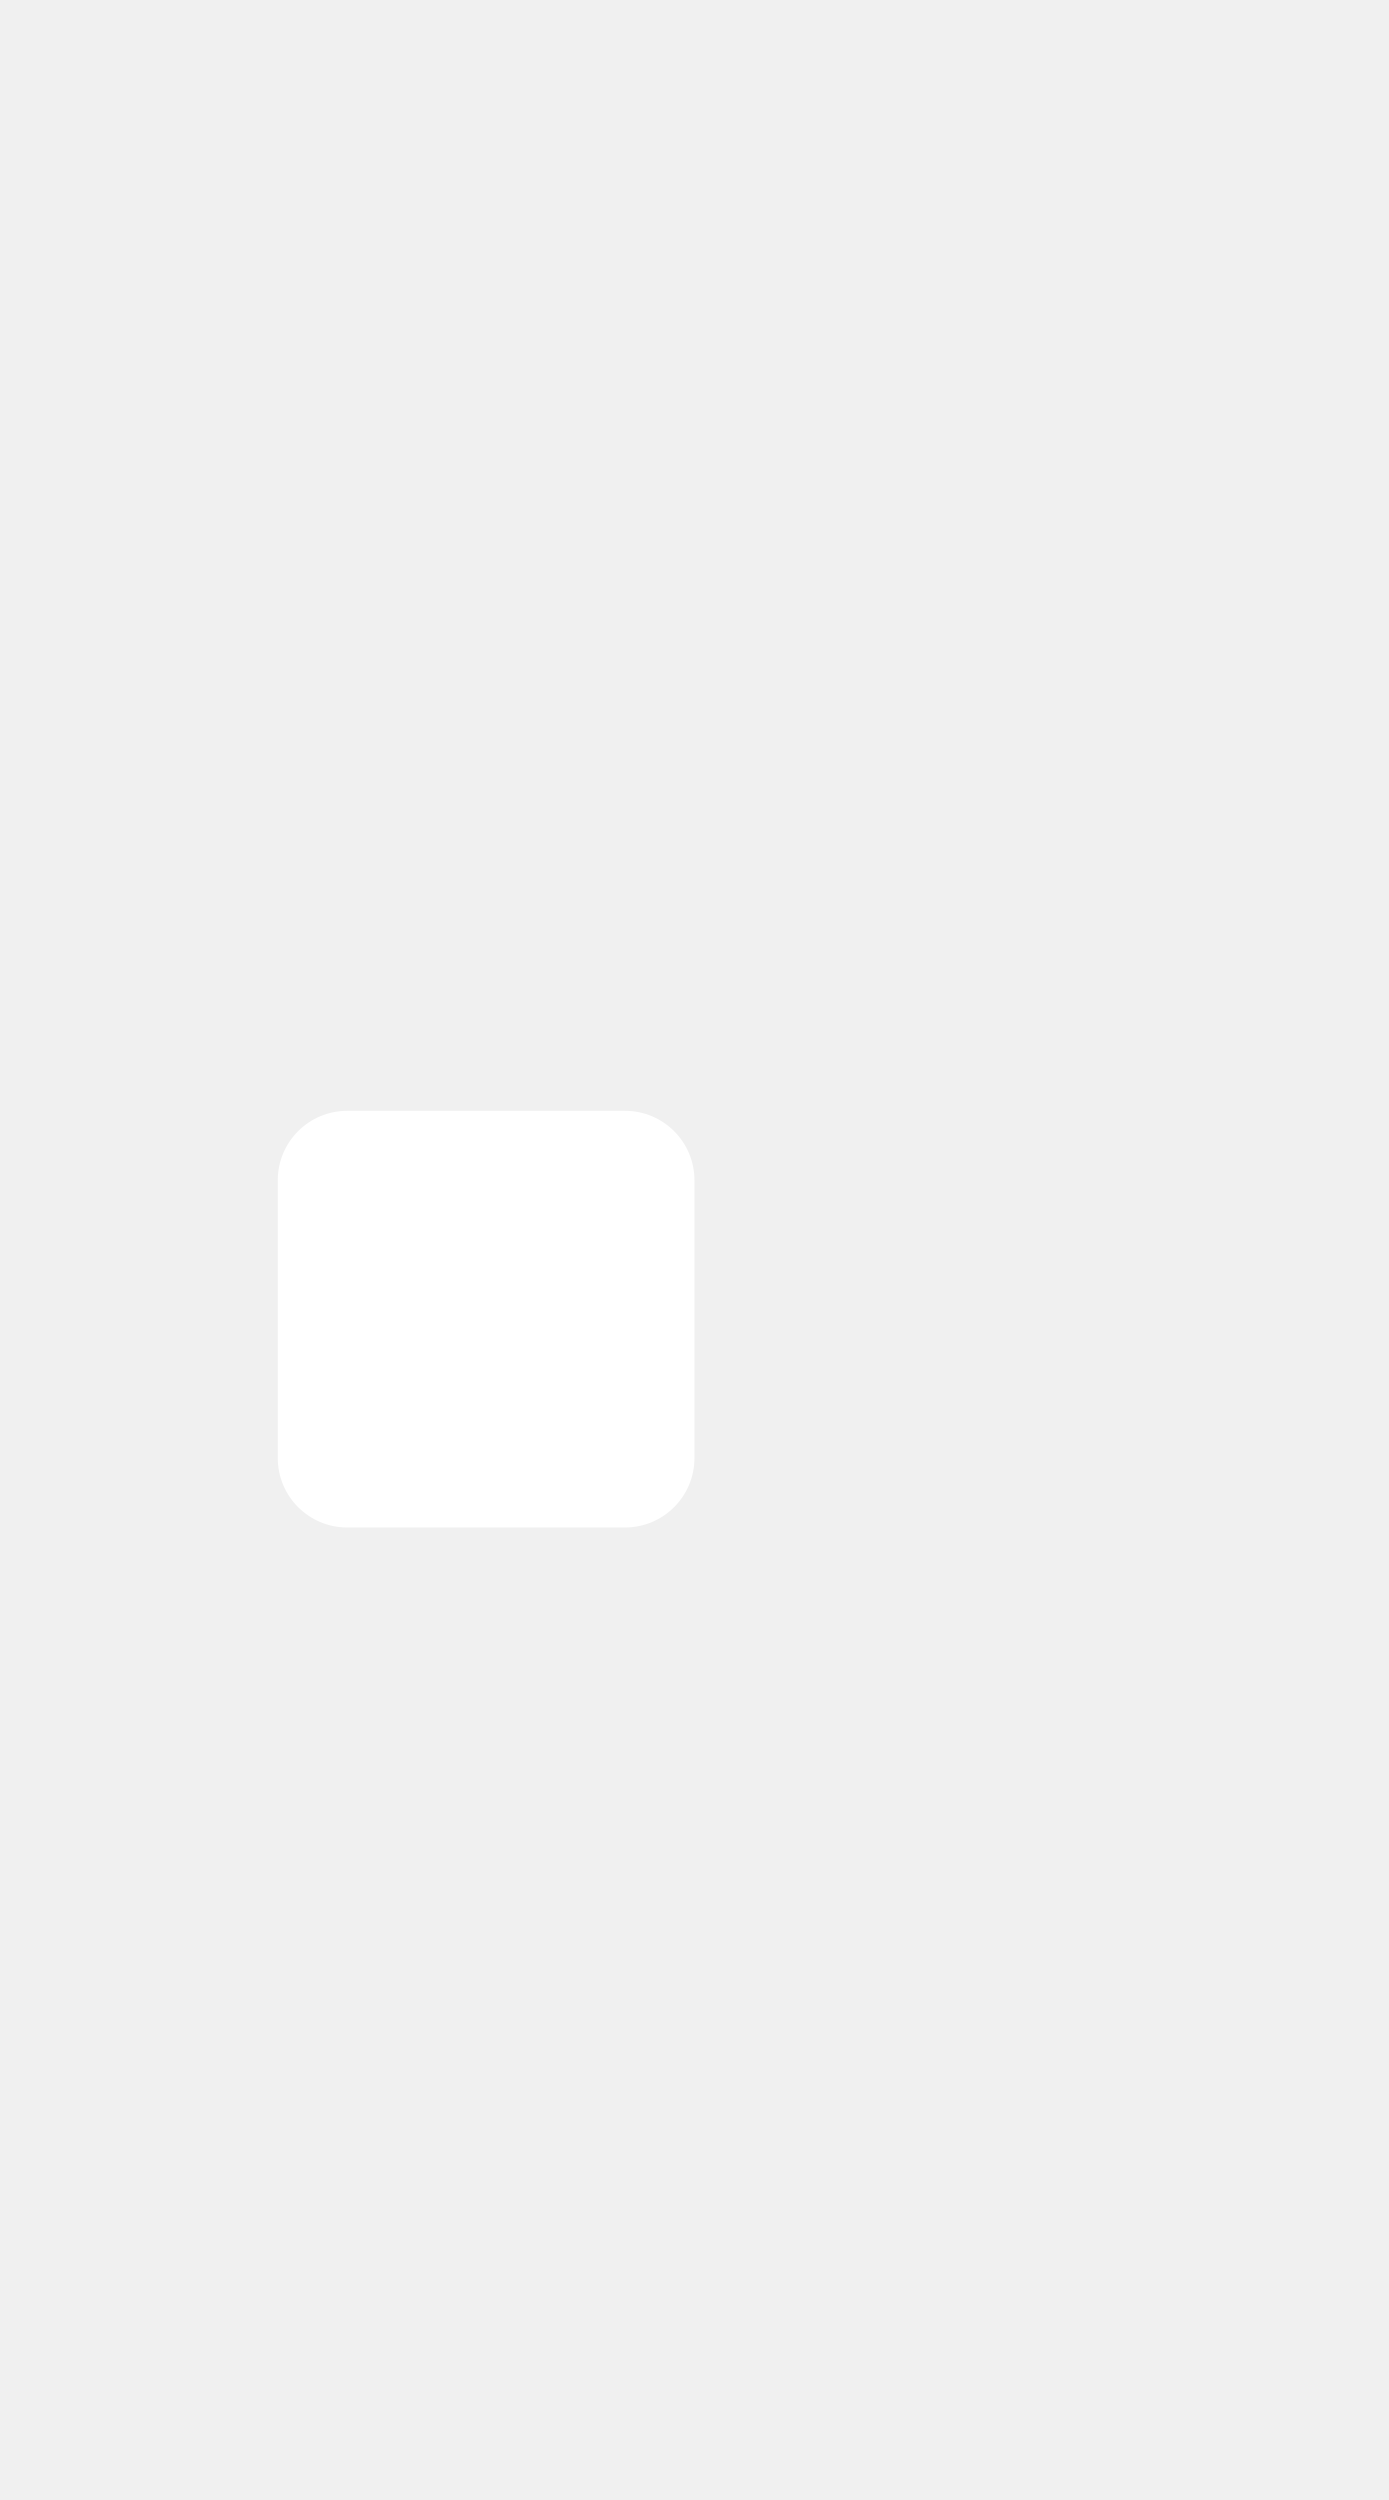
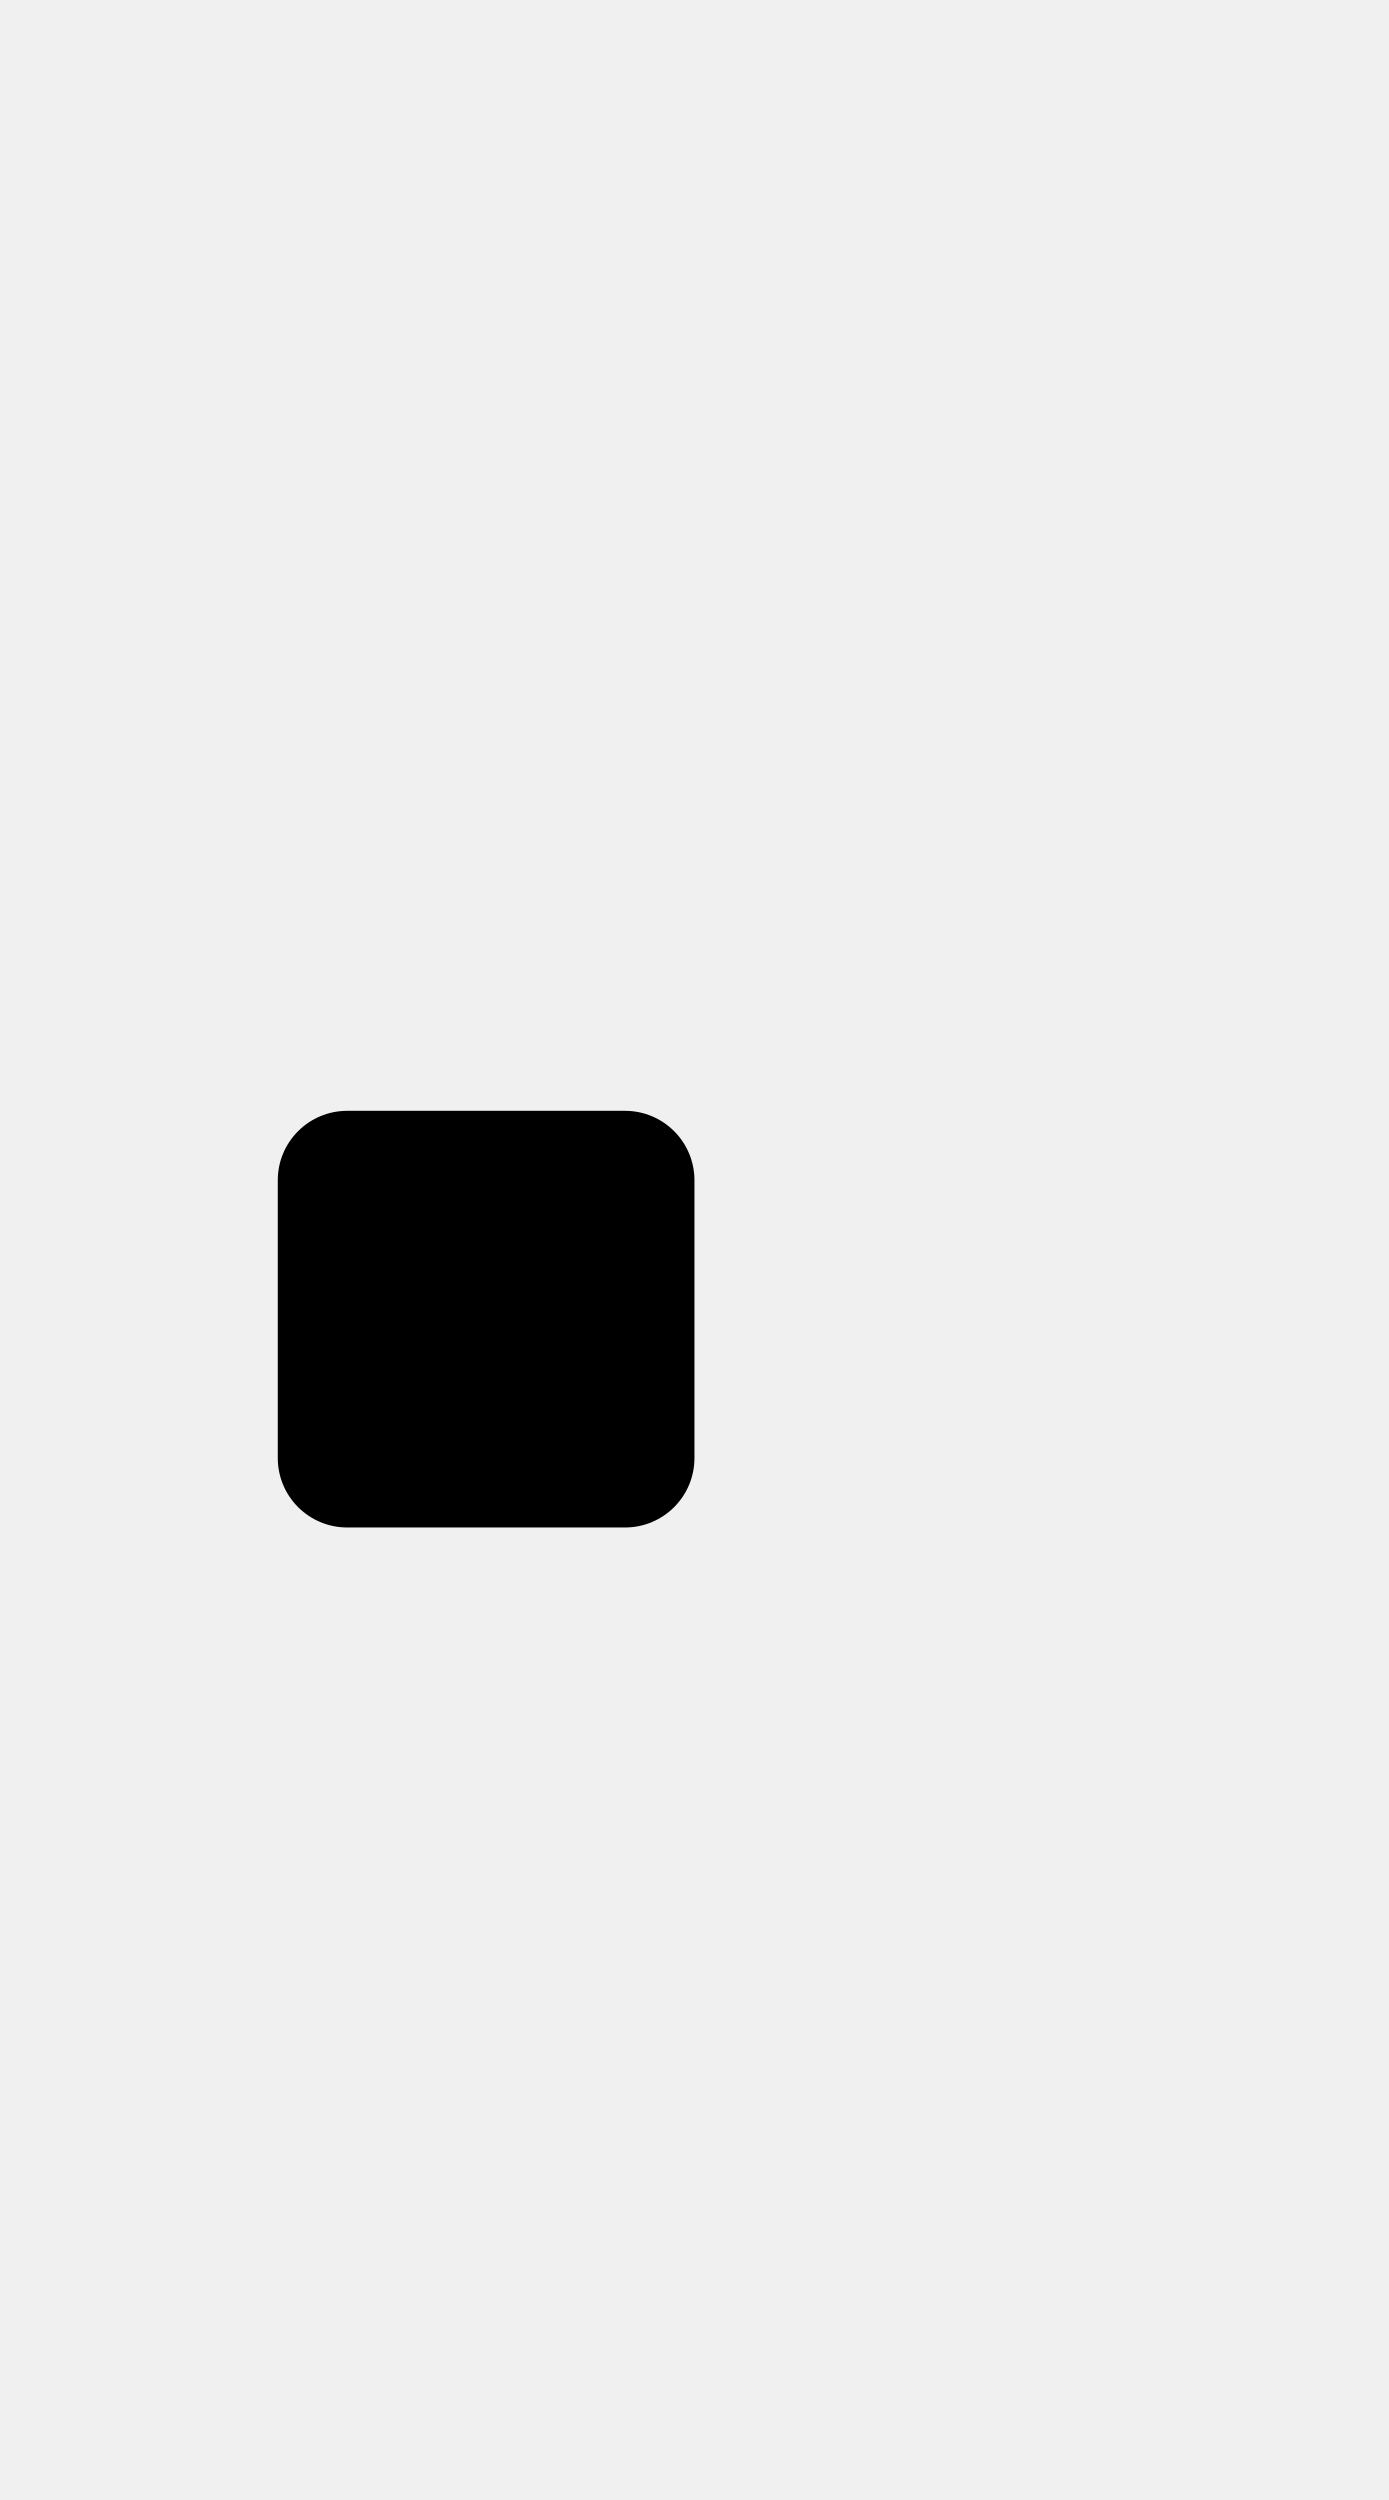
<svg xmlns="http://www.w3.org/2000/svg" width="10" height="18">
  <defs>
    <clipPath>
-       <rect width="10" height="19" x="20" y="1033.36" opacity="0.12" fill="#bf4040" color="#ffffff" />
+       <rect width="10" height="19" x="20" y="1033.36" opacity="0.12" fill="#ffb7ad" color="#ffffff" />
    </clipPath>
  </defs>
  <g transform="translate(0,-1034.362)">
-     <rect rx="0.5" y="1042.36" x="2" height="3" width="3" fill="#ffffff" />
+     <rect rx="0.5" y="1042.36" x="2" height="3" width="3" fill="#000000" />
  </g>
</svg>
